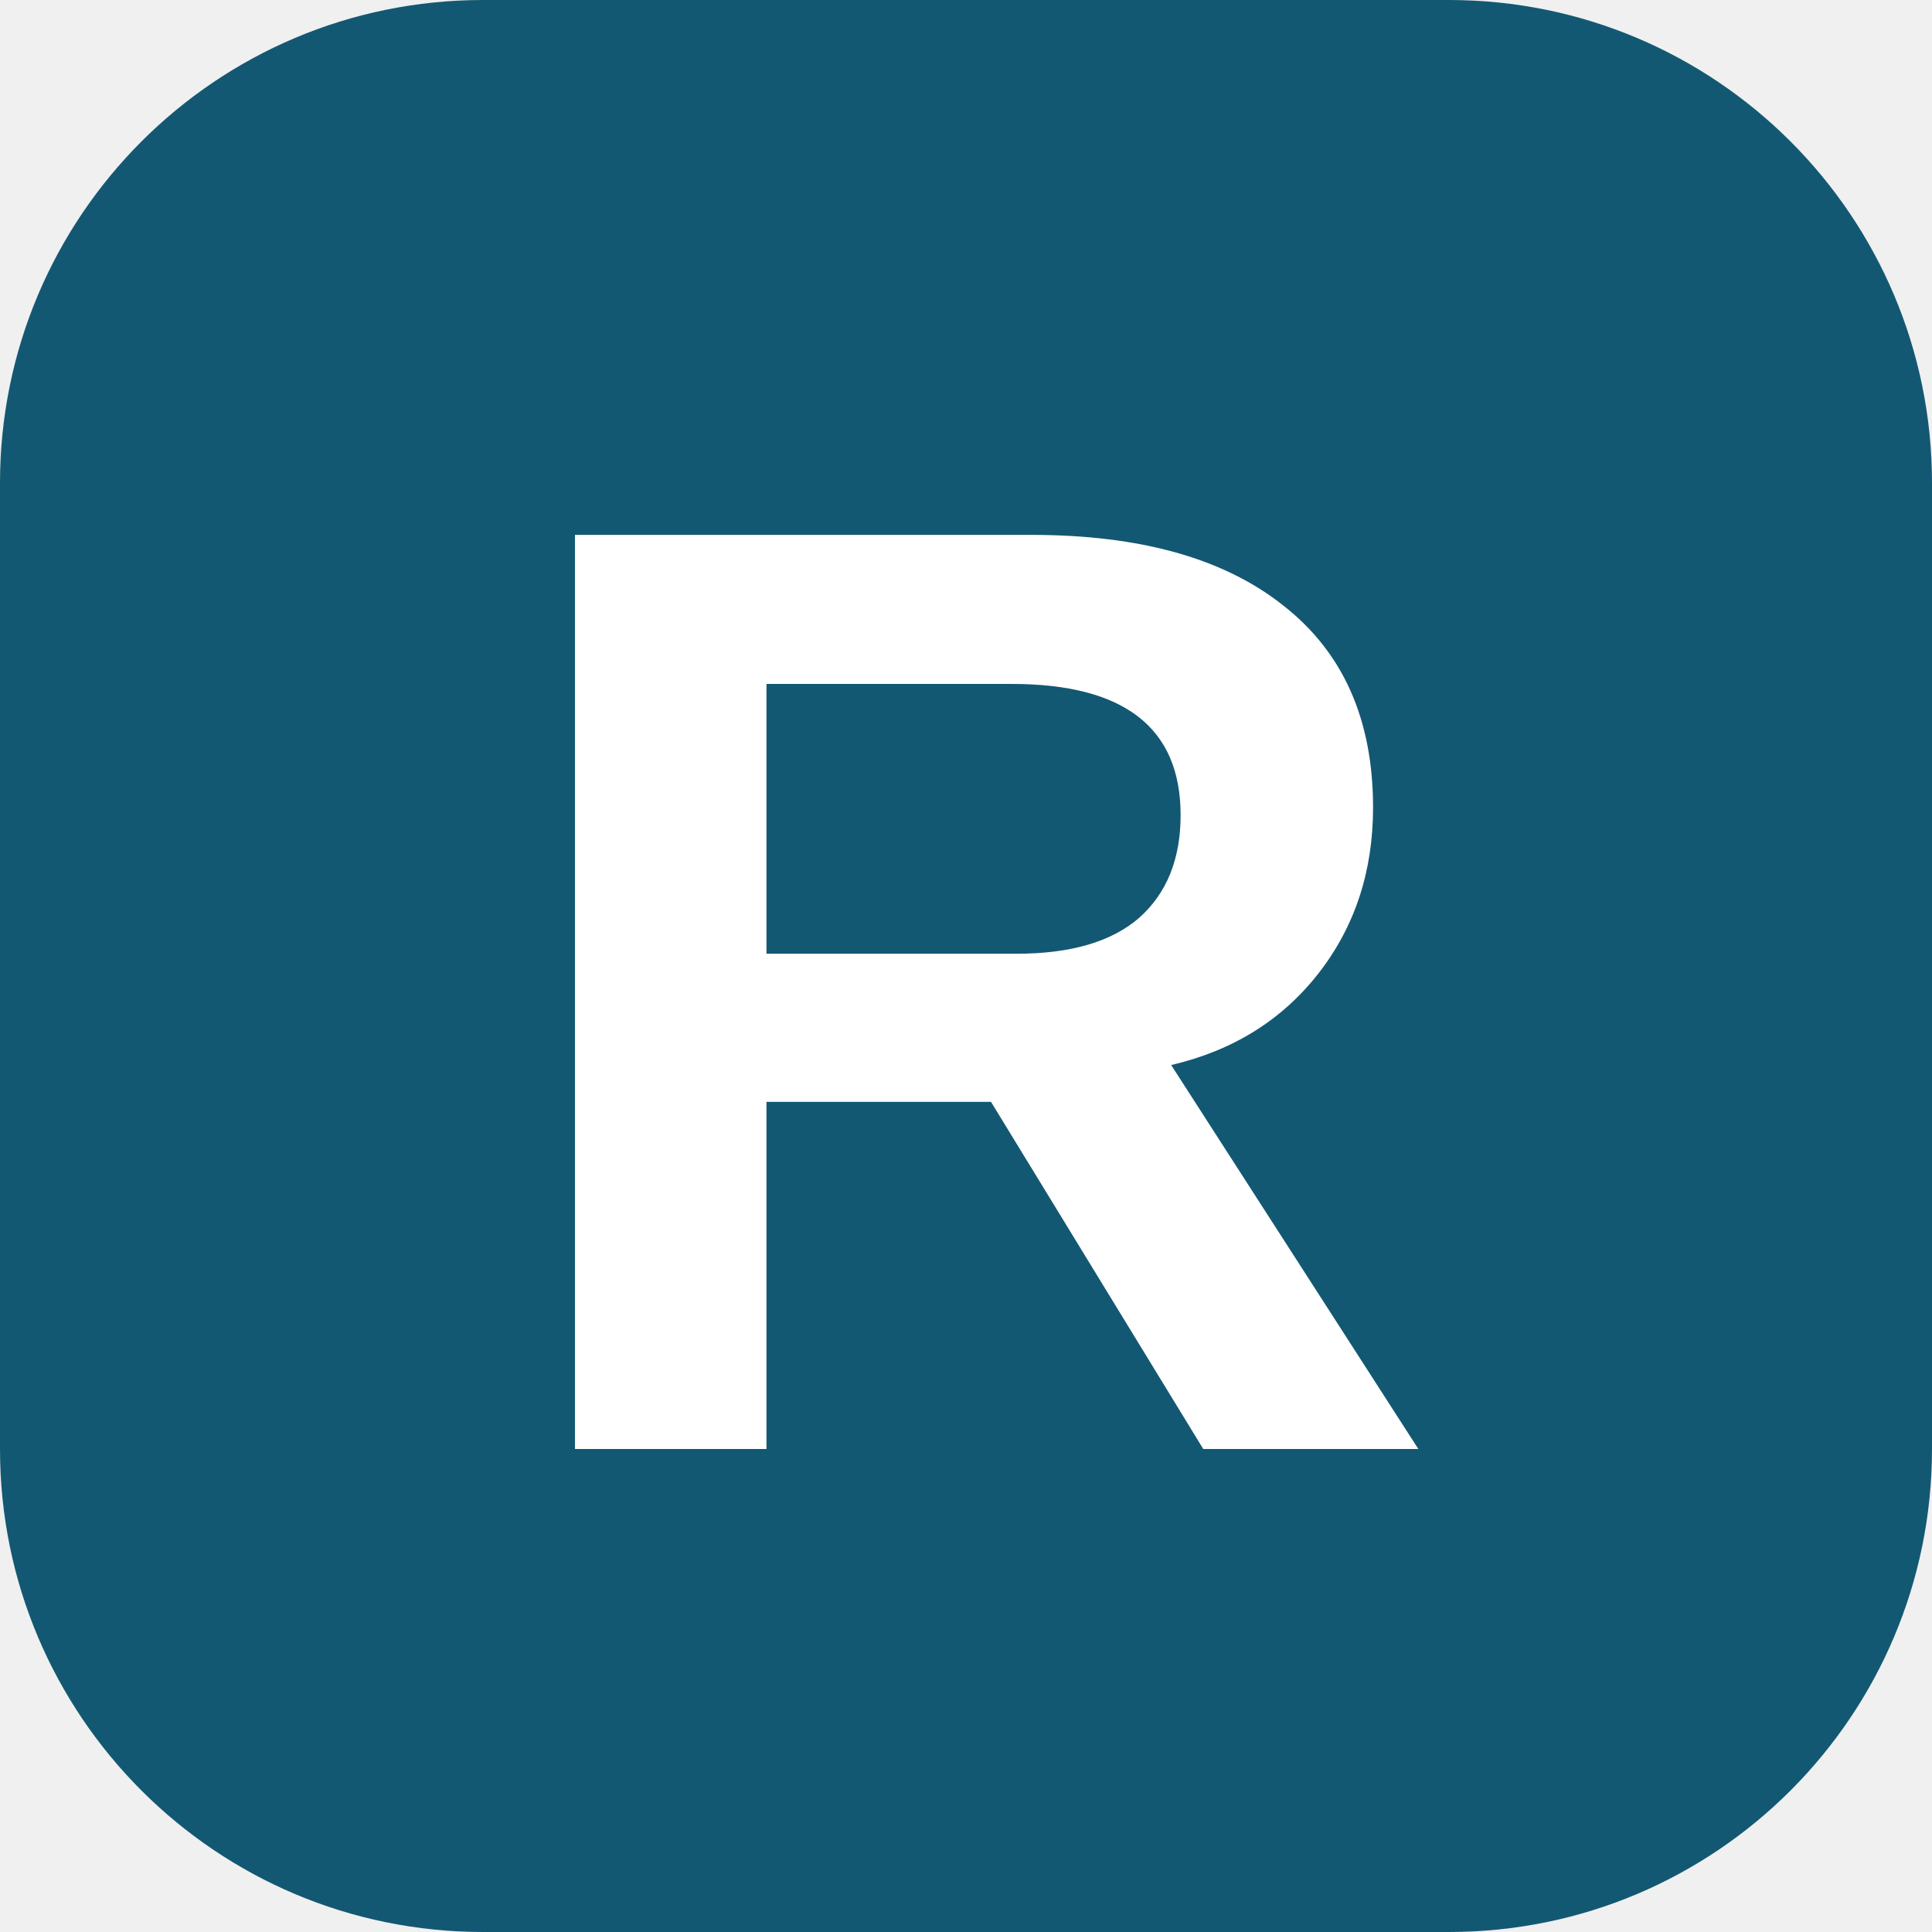
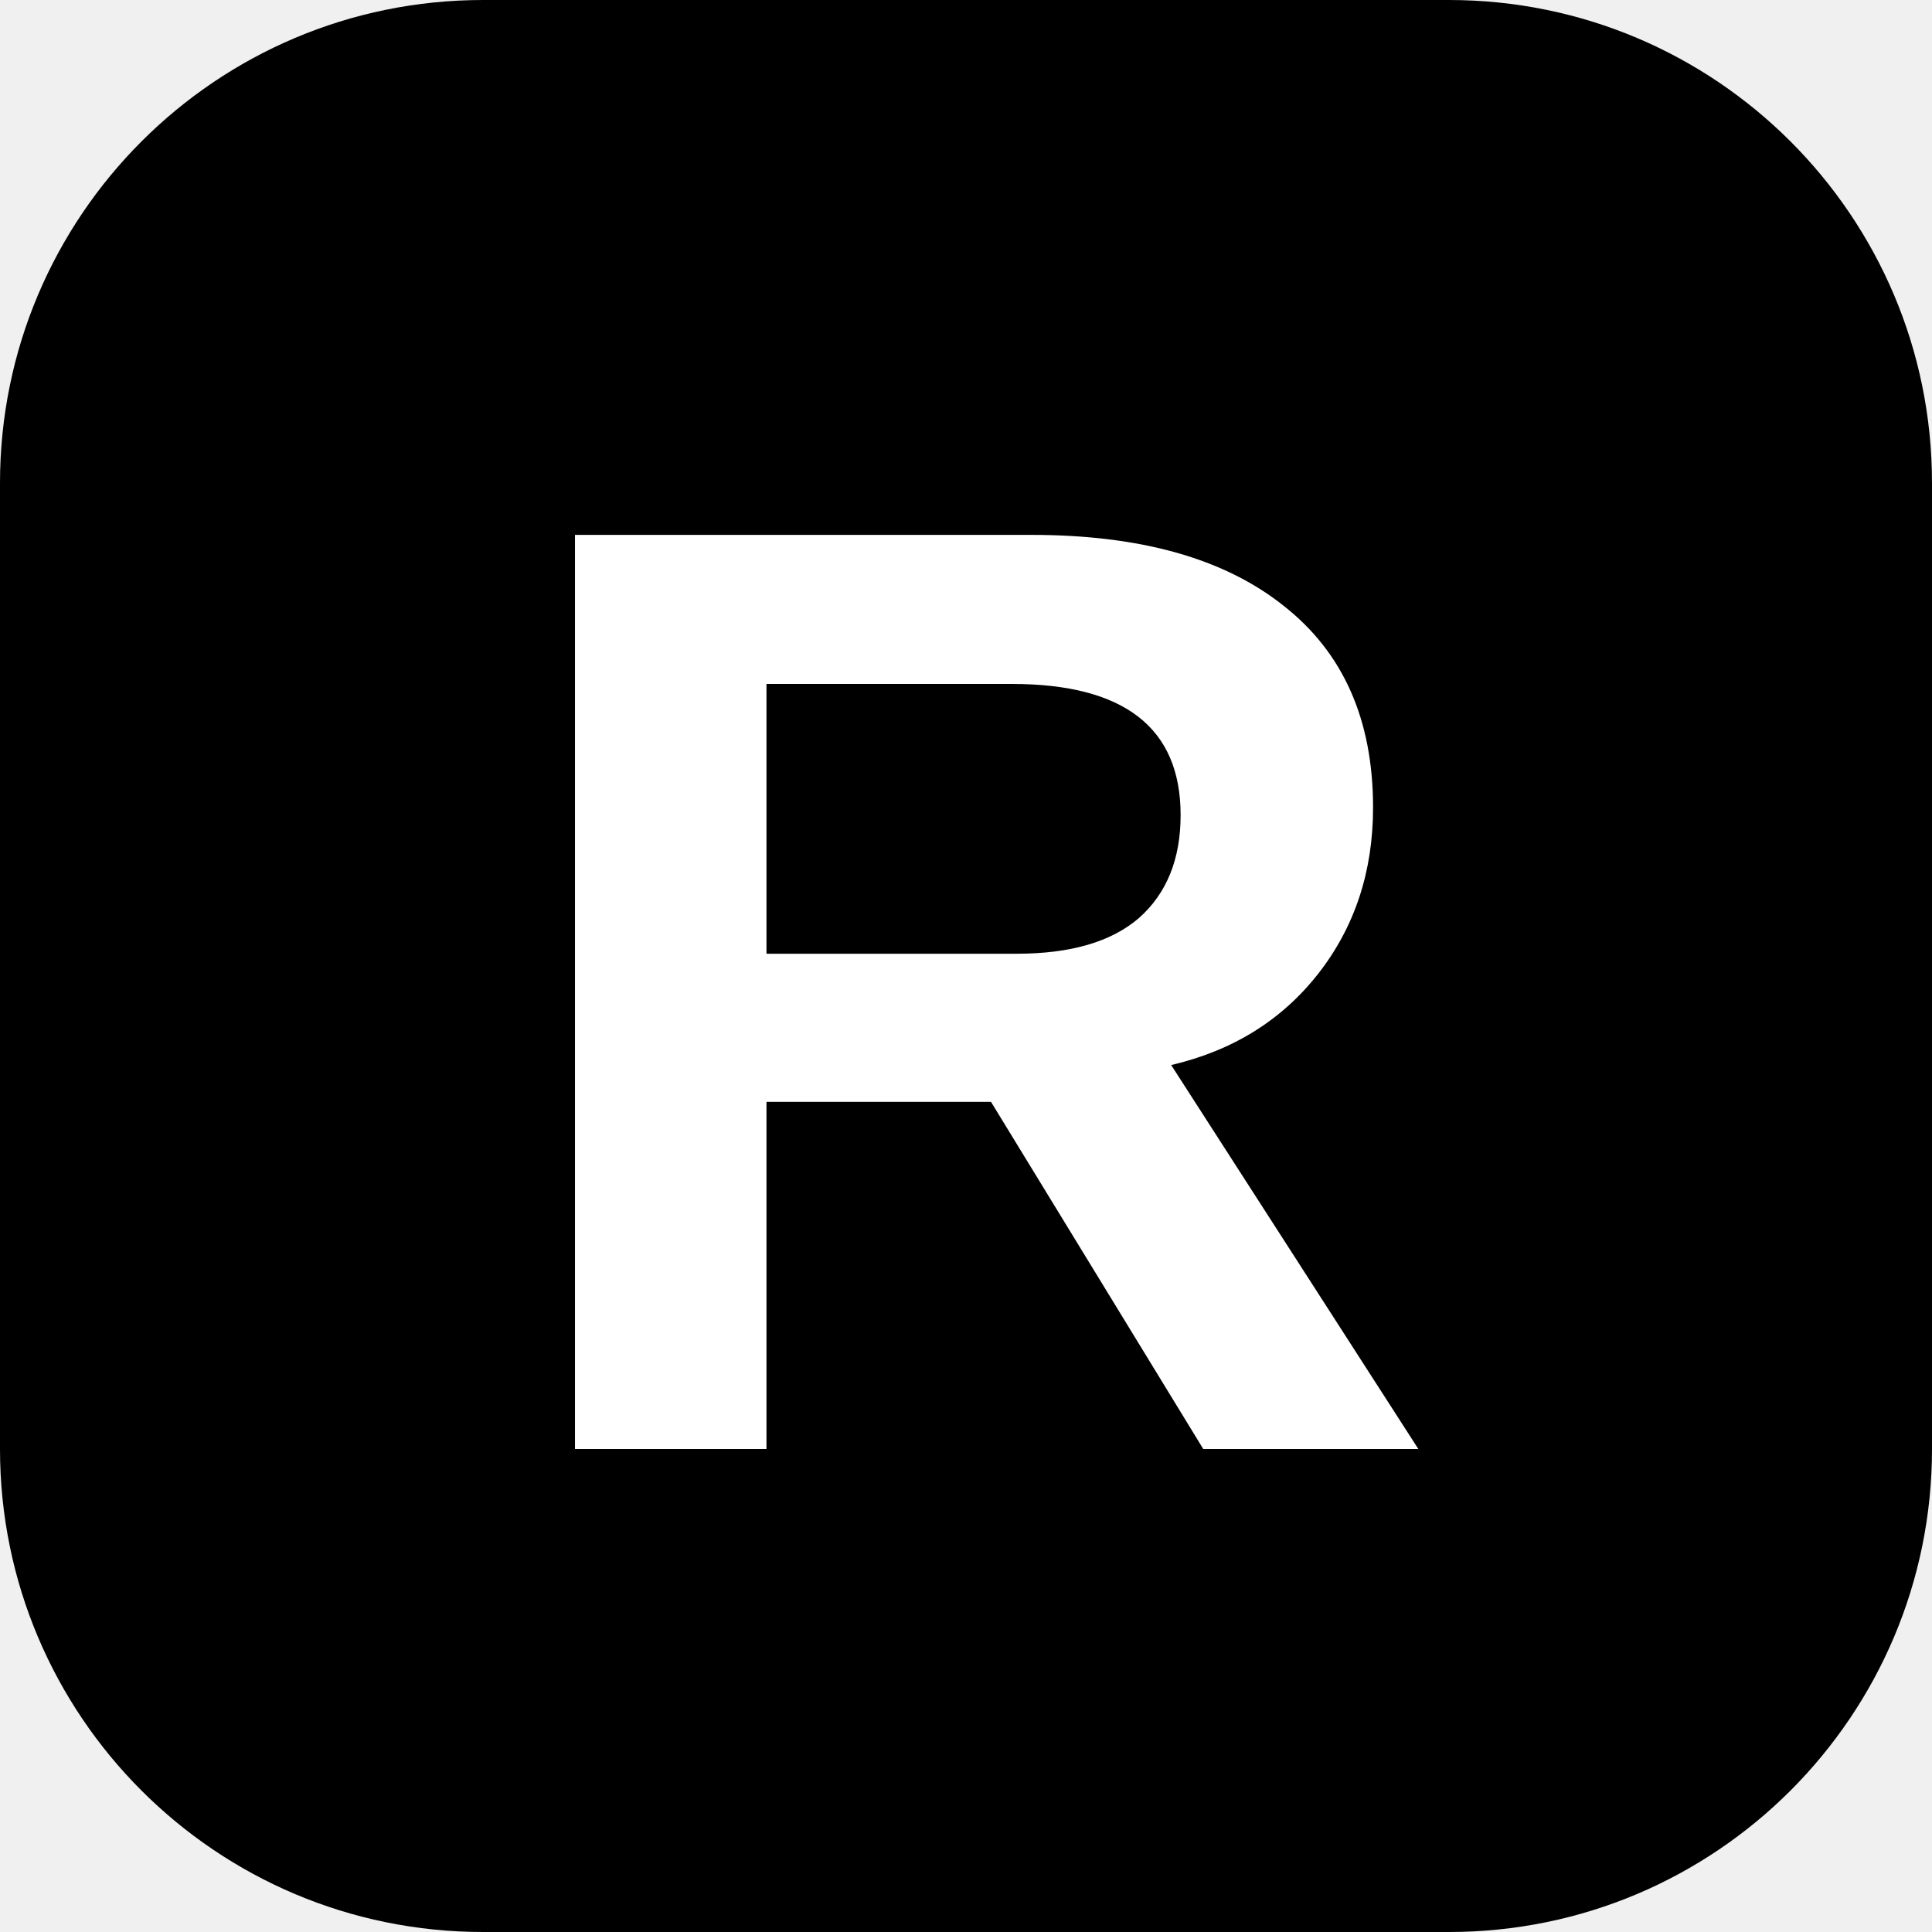
<svg xmlns="http://www.w3.org/2000/svg" viewBox="0 0 32 32" width="32" height="32">
-   <rect width="32" height="32" rx="8" fill="#135872" />
+   <rect width="32" height="32" rx="8" fill="#000000" />
  <text x="16" y="24" font-family="Arial, sans-serif" font-size="22" font-weight="900" text-anchor="middle" fill="white">R</text>
</svg>
